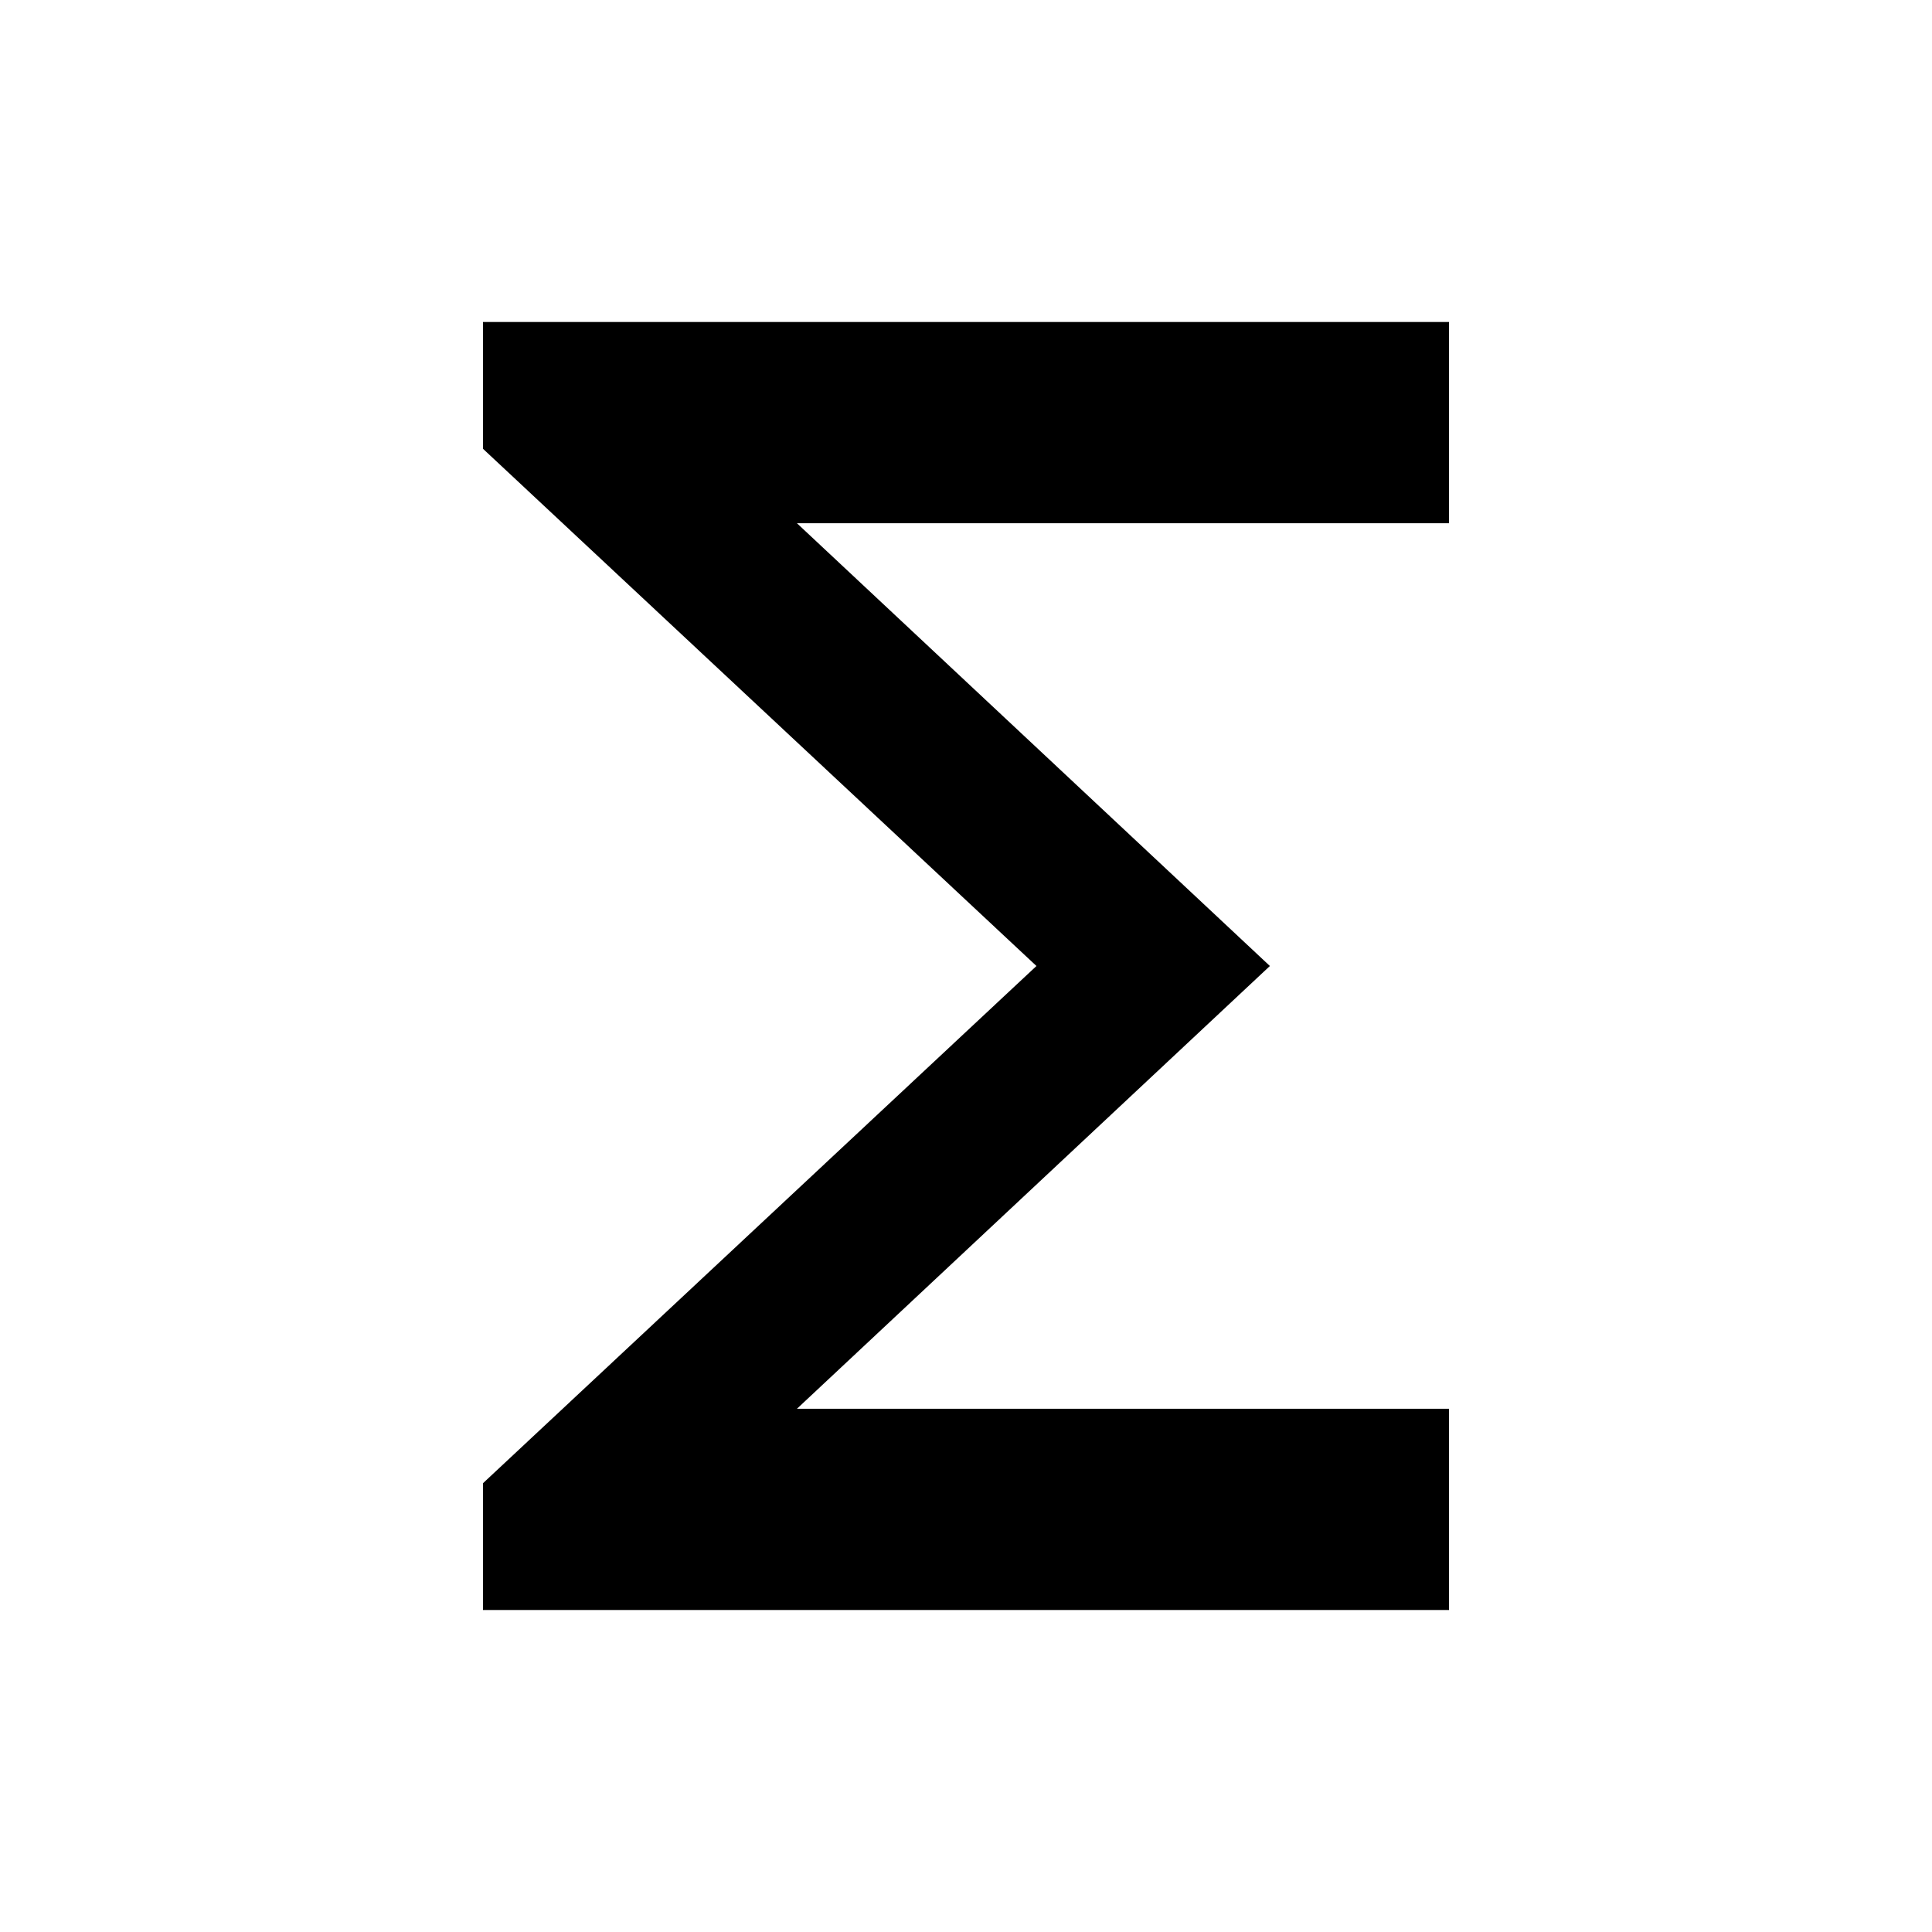
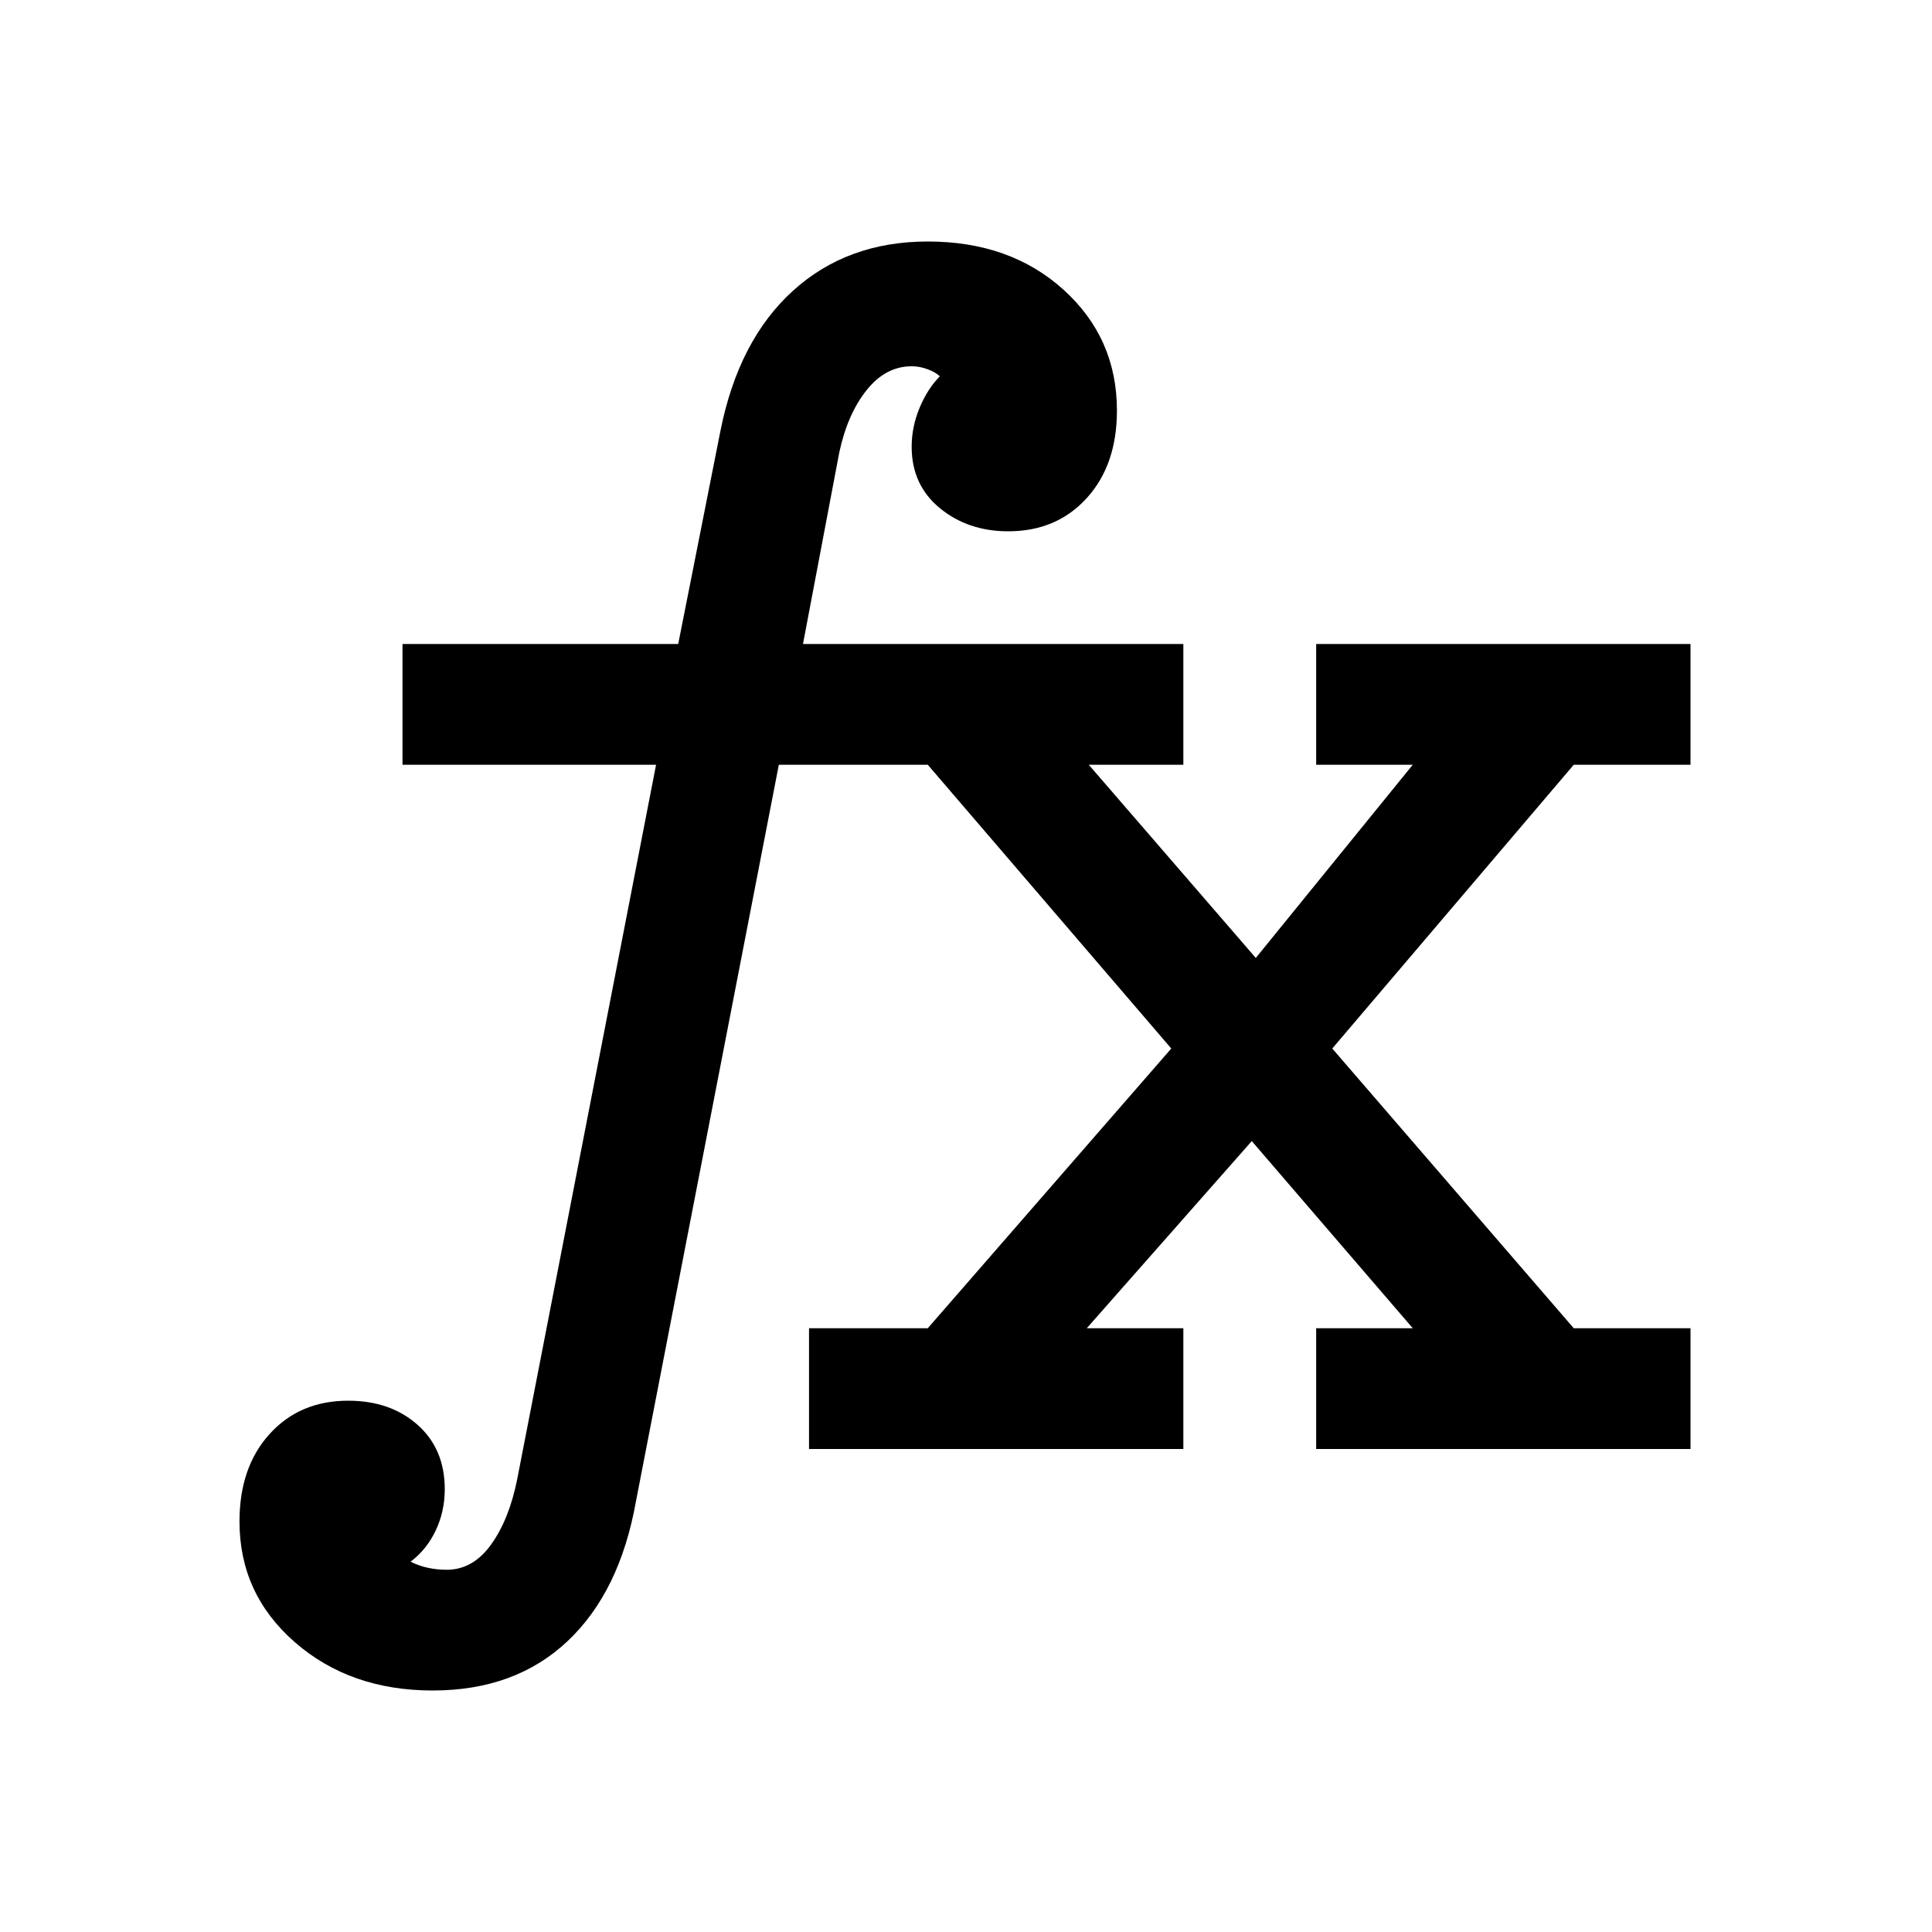
<svg xmlns="http://www.w3.org/2000/svg" height="48" viewBox="0 -960 960 960" width="48">
-   <path fill="currentColor" d="M240-160v-63l275-257-275-257v-63h480v100H396l235 220-235 220h324v100H240Z" />
+   <path d="M402-240v-60h59l121-139-121-141h-74l-71 366q-8 45-34 69.5T215-120q-41 0-68.5-24T119-204q0-27 15-43.5t39-16.5q21 0 34.5 12t13.5 32q0 11-4.5 20.5T204-184q4 2 8.5 3t9.5 1q13 0 22-12.5t13-32.5l69-355H200v-60h137l21-106q9-45 36-69.5t67-24.5q41 0 67.5 24t26.5 60q0 27-15 43.5T501-696q-20 0-34-11.5T453-738q0-10 4-19.5t10-15.5q-2-2-6-3.5t-8-1.5q-13 0-22.5 12T417-735l-18 95h189v60h-47l83 96 78-96h-48v-60h186v60h-58L662-439l120 139h58v60H654v-60h48l-80-93-82 93h48v60H402Z" />
</svg>
